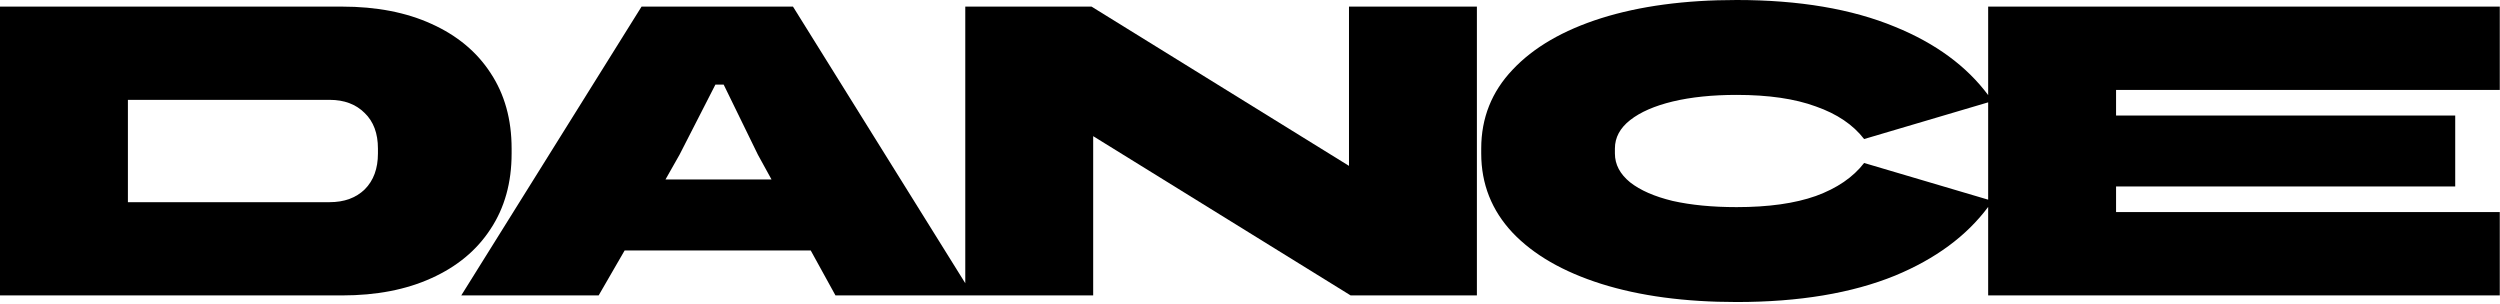
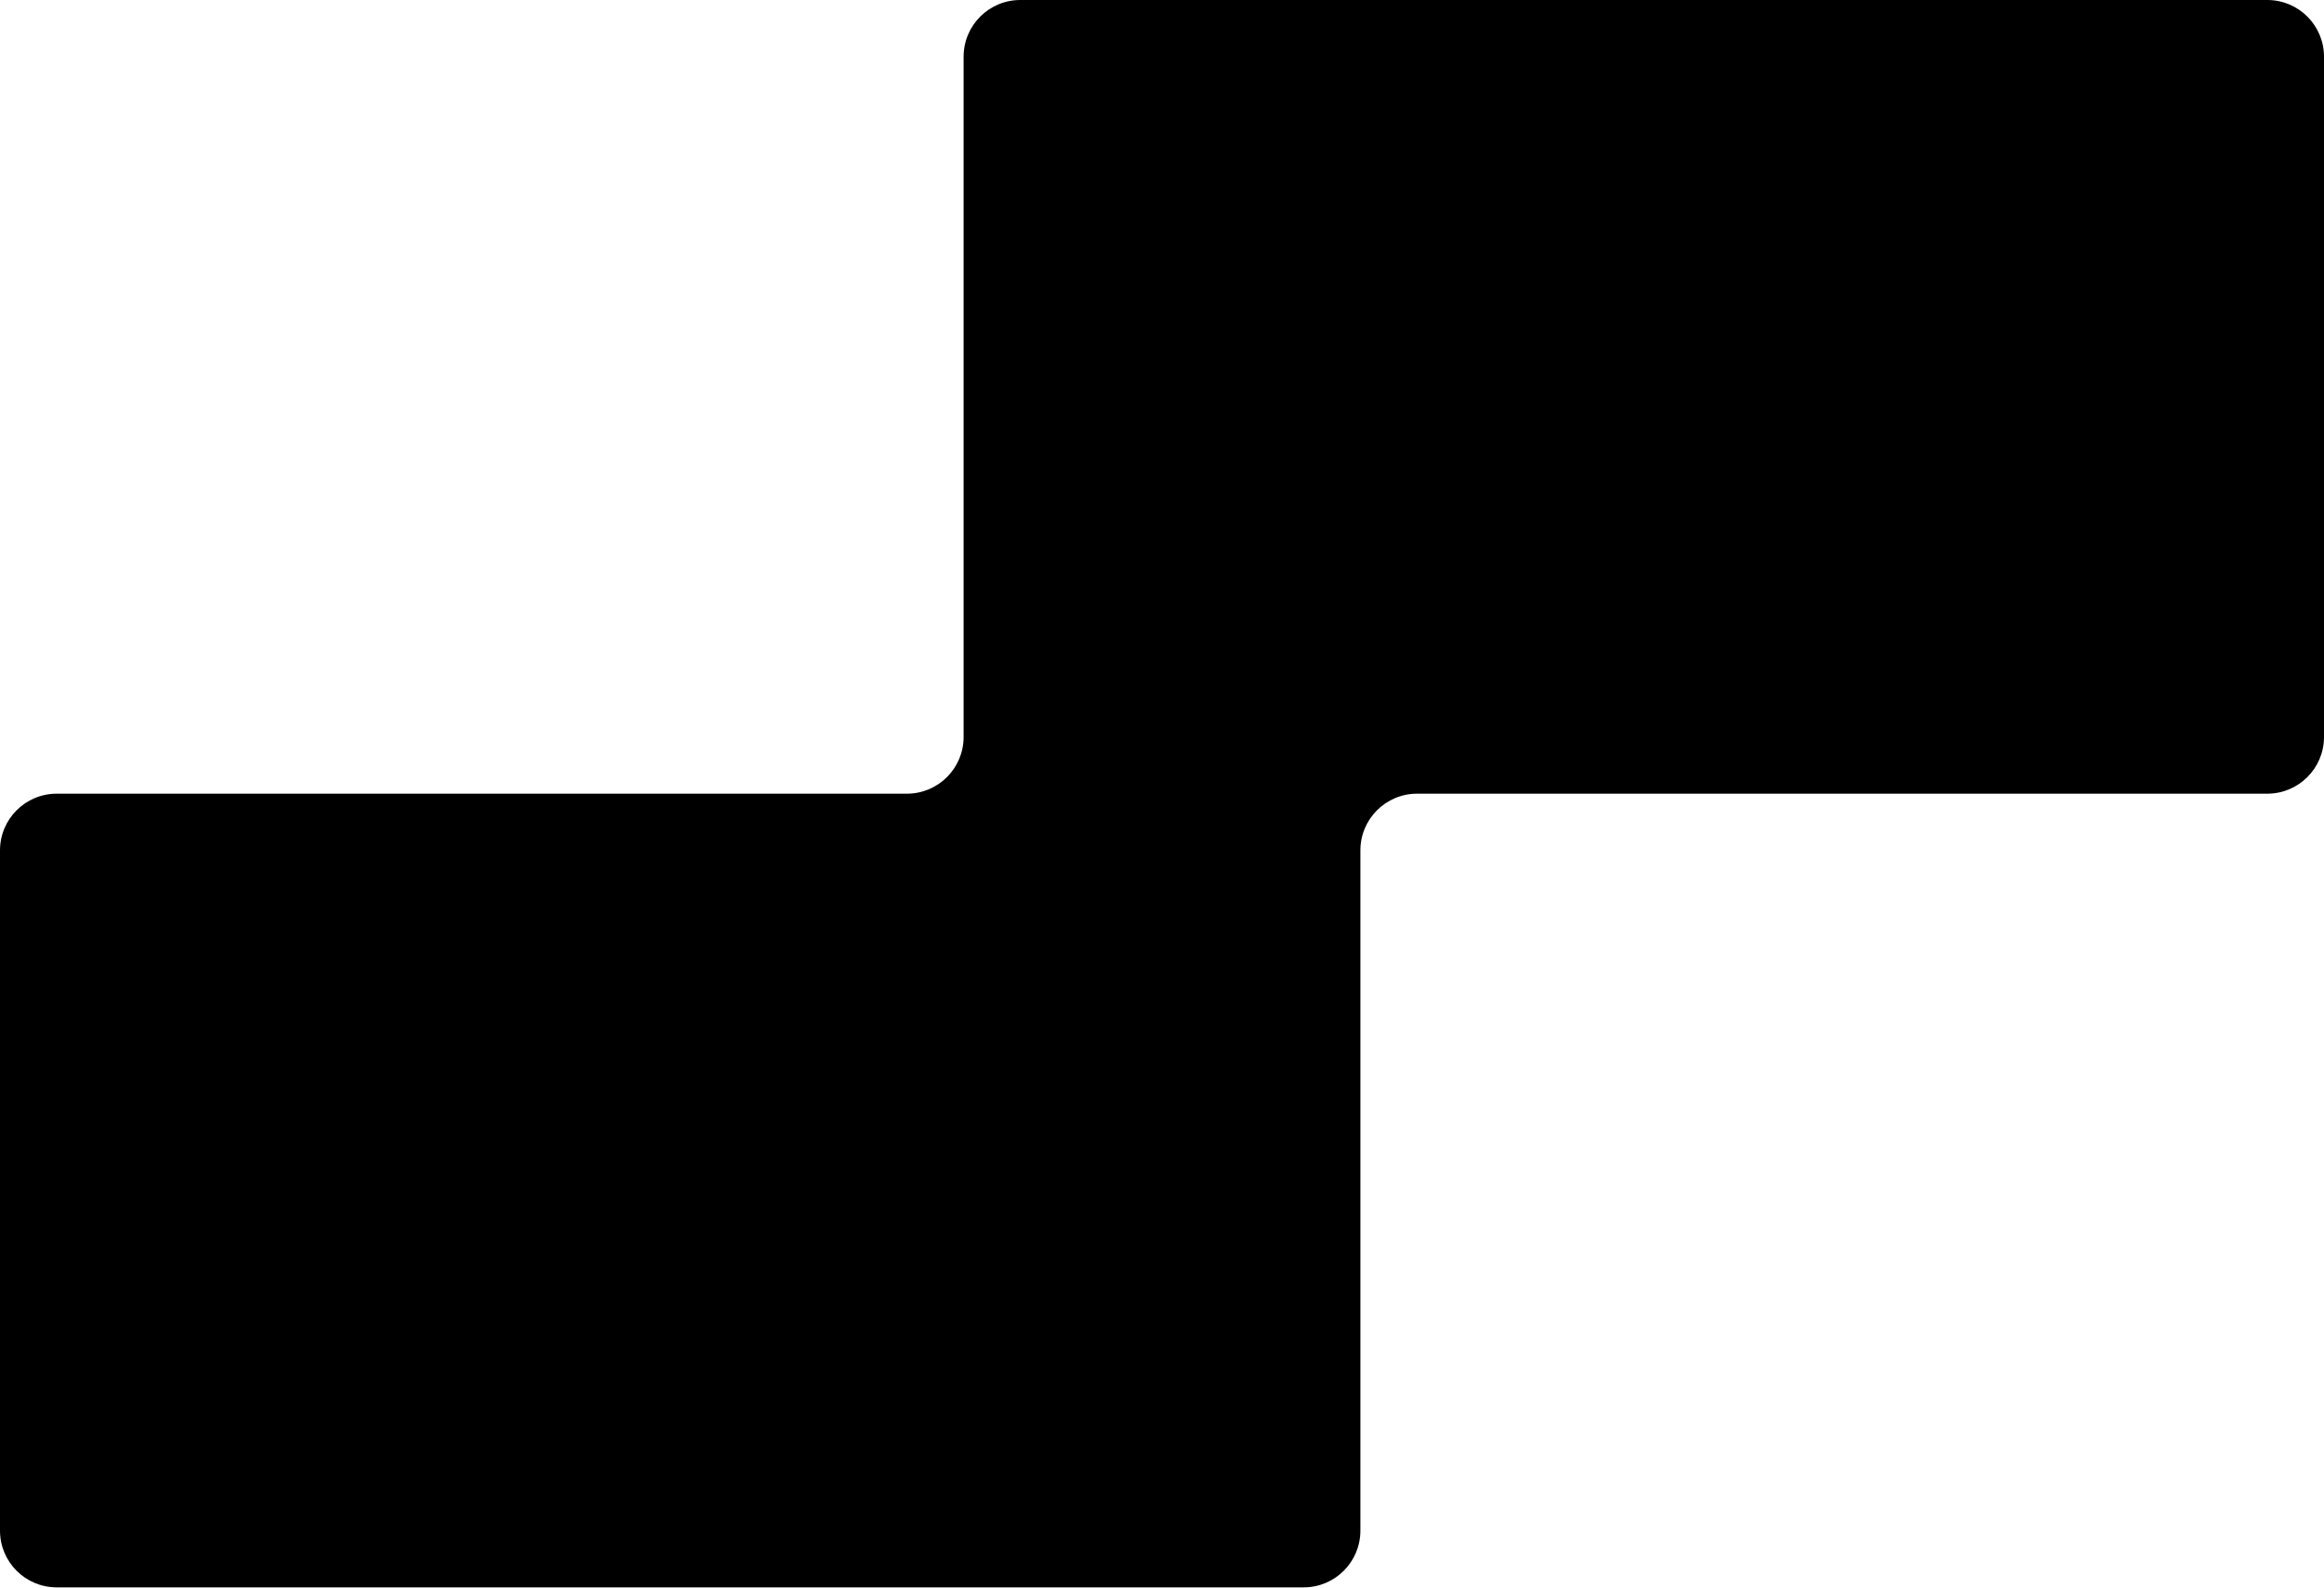
- <svg xmlns="http://www.w3.org/2000/svg" width="732" height="89" viewBox="0 0 732 89" fill="none">
-   <path fill-rule="evenodd" clip-rule="evenodd" d="M508.483 0C526.765 1.45641e-05 542.229 2.618 554.873 7.853C566.714 12.68 575.801 19.343 582.133 27.843V1.934H731.935V26.337H619.583V33.827H718.888V54.605H619.583V62.096H731.935V86.499H582.133V60.589C575.801 69.093 566.714 75.798 554.873 80.7C542.229 85.855 526.765 88.432 508.483 88.432C493.342 88.432 480.134 86.66 468.858 83.116C457.664 79.573 449.006 74.579 442.885 68.136C436.764 61.612 433.703 53.88 433.703 44.94V43.491C433.703 34.551 436.764 26.86 442.885 20.417C449.006 13.893 457.664 8.859 468.858 5.315C480.134 1.772 493.342 0 508.483 0ZM508.483 27.786C501.396 27.786 495.154 28.43 489.758 29.719C484.442 31.007 480.294 32.82 477.314 35.155C474.335 37.491 472.845 40.27 472.845 43.491V44.94C472.845 48.162 474.335 50.981 477.314 53.398C480.294 55.733 484.442 57.544 489.758 58.833C495.154 60.041 501.396 60.645 508.483 60.645C517.826 60.645 525.558 59.558 531.679 57.384C537.88 55.129 542.591 51.907 545.812 47.719L582.133 58.463V29.967L545.812 40.712C542.591 36.524 537.88 33.342 531.679 31.168C525.558 28.913 517.826 27.786 508.483 27.786Z" fill="black" />
-   <path fill-rule="evenodd" clip-rule="evenodd" d="M100.149 1.934C110.217 1.934 118.956 3.625 126.365 7.008C133.855 10.39 139.614 15.182 143.641 21.384C147.748 27.585 149.802 34.954 149.802 43.491V44.941C149.802 53.478 147.748 60.847 143.641 67.049C139.614 73.25 133.855 78.042 126.365 81.425C118.956 84.807 110.217 86.499 100.149 86.499H0V1.934H100.149ZM37.45 59.196H96.525C100.794 59.196 104.217 57.948 106.794 55.451C109.371 52.874 110.66 49.371 110.66 44.941V43.491C110.66 39.062 109.371 35.598 106.794 33.102C104.217 30.525 100.794 29.236 96.525 29.236H37.45V59.196Z" fill="black" />
-   <path fill-rule="evenodd" clip-rule="evenodd" d="M282.633 82.929V1.934H319.6L394.984 48.565V1.934H432.435V86.499H395.468L320.083 39.867V86.499H244.628L237.379 73.331H182.895L175.284 86.499H135.055L187.848 1.934H232.185L282.633 82.929ZM198.962 45.304L194.854 52.552H225.902L221.916 45.304L211.889 24.767H209.473L198.962 45.304Z" fill="black" />
+ <svg xmlns="http://www.w3.org/2000/svg" width="41" height="28" viewBox="0 0 41 28" fill="none">
+   <path d="M40 0C40.552 2.57702e-07 41 0.448 41 1V13C41 13.552 40.552 14 40 14H25C24.448 14 24 14.448 24 15V27C24 27.552 23.552 28 23 28H1C0.448 28 2.41598e-08 27.552 0 27V15C1.93278e-07 14.448 0.448 14 1 14H16C16.552 14 17 13.552 17 13V1C17 0.448 17.448 1.61064e-08 18 0H40Z" fill="black" />
</svg>
